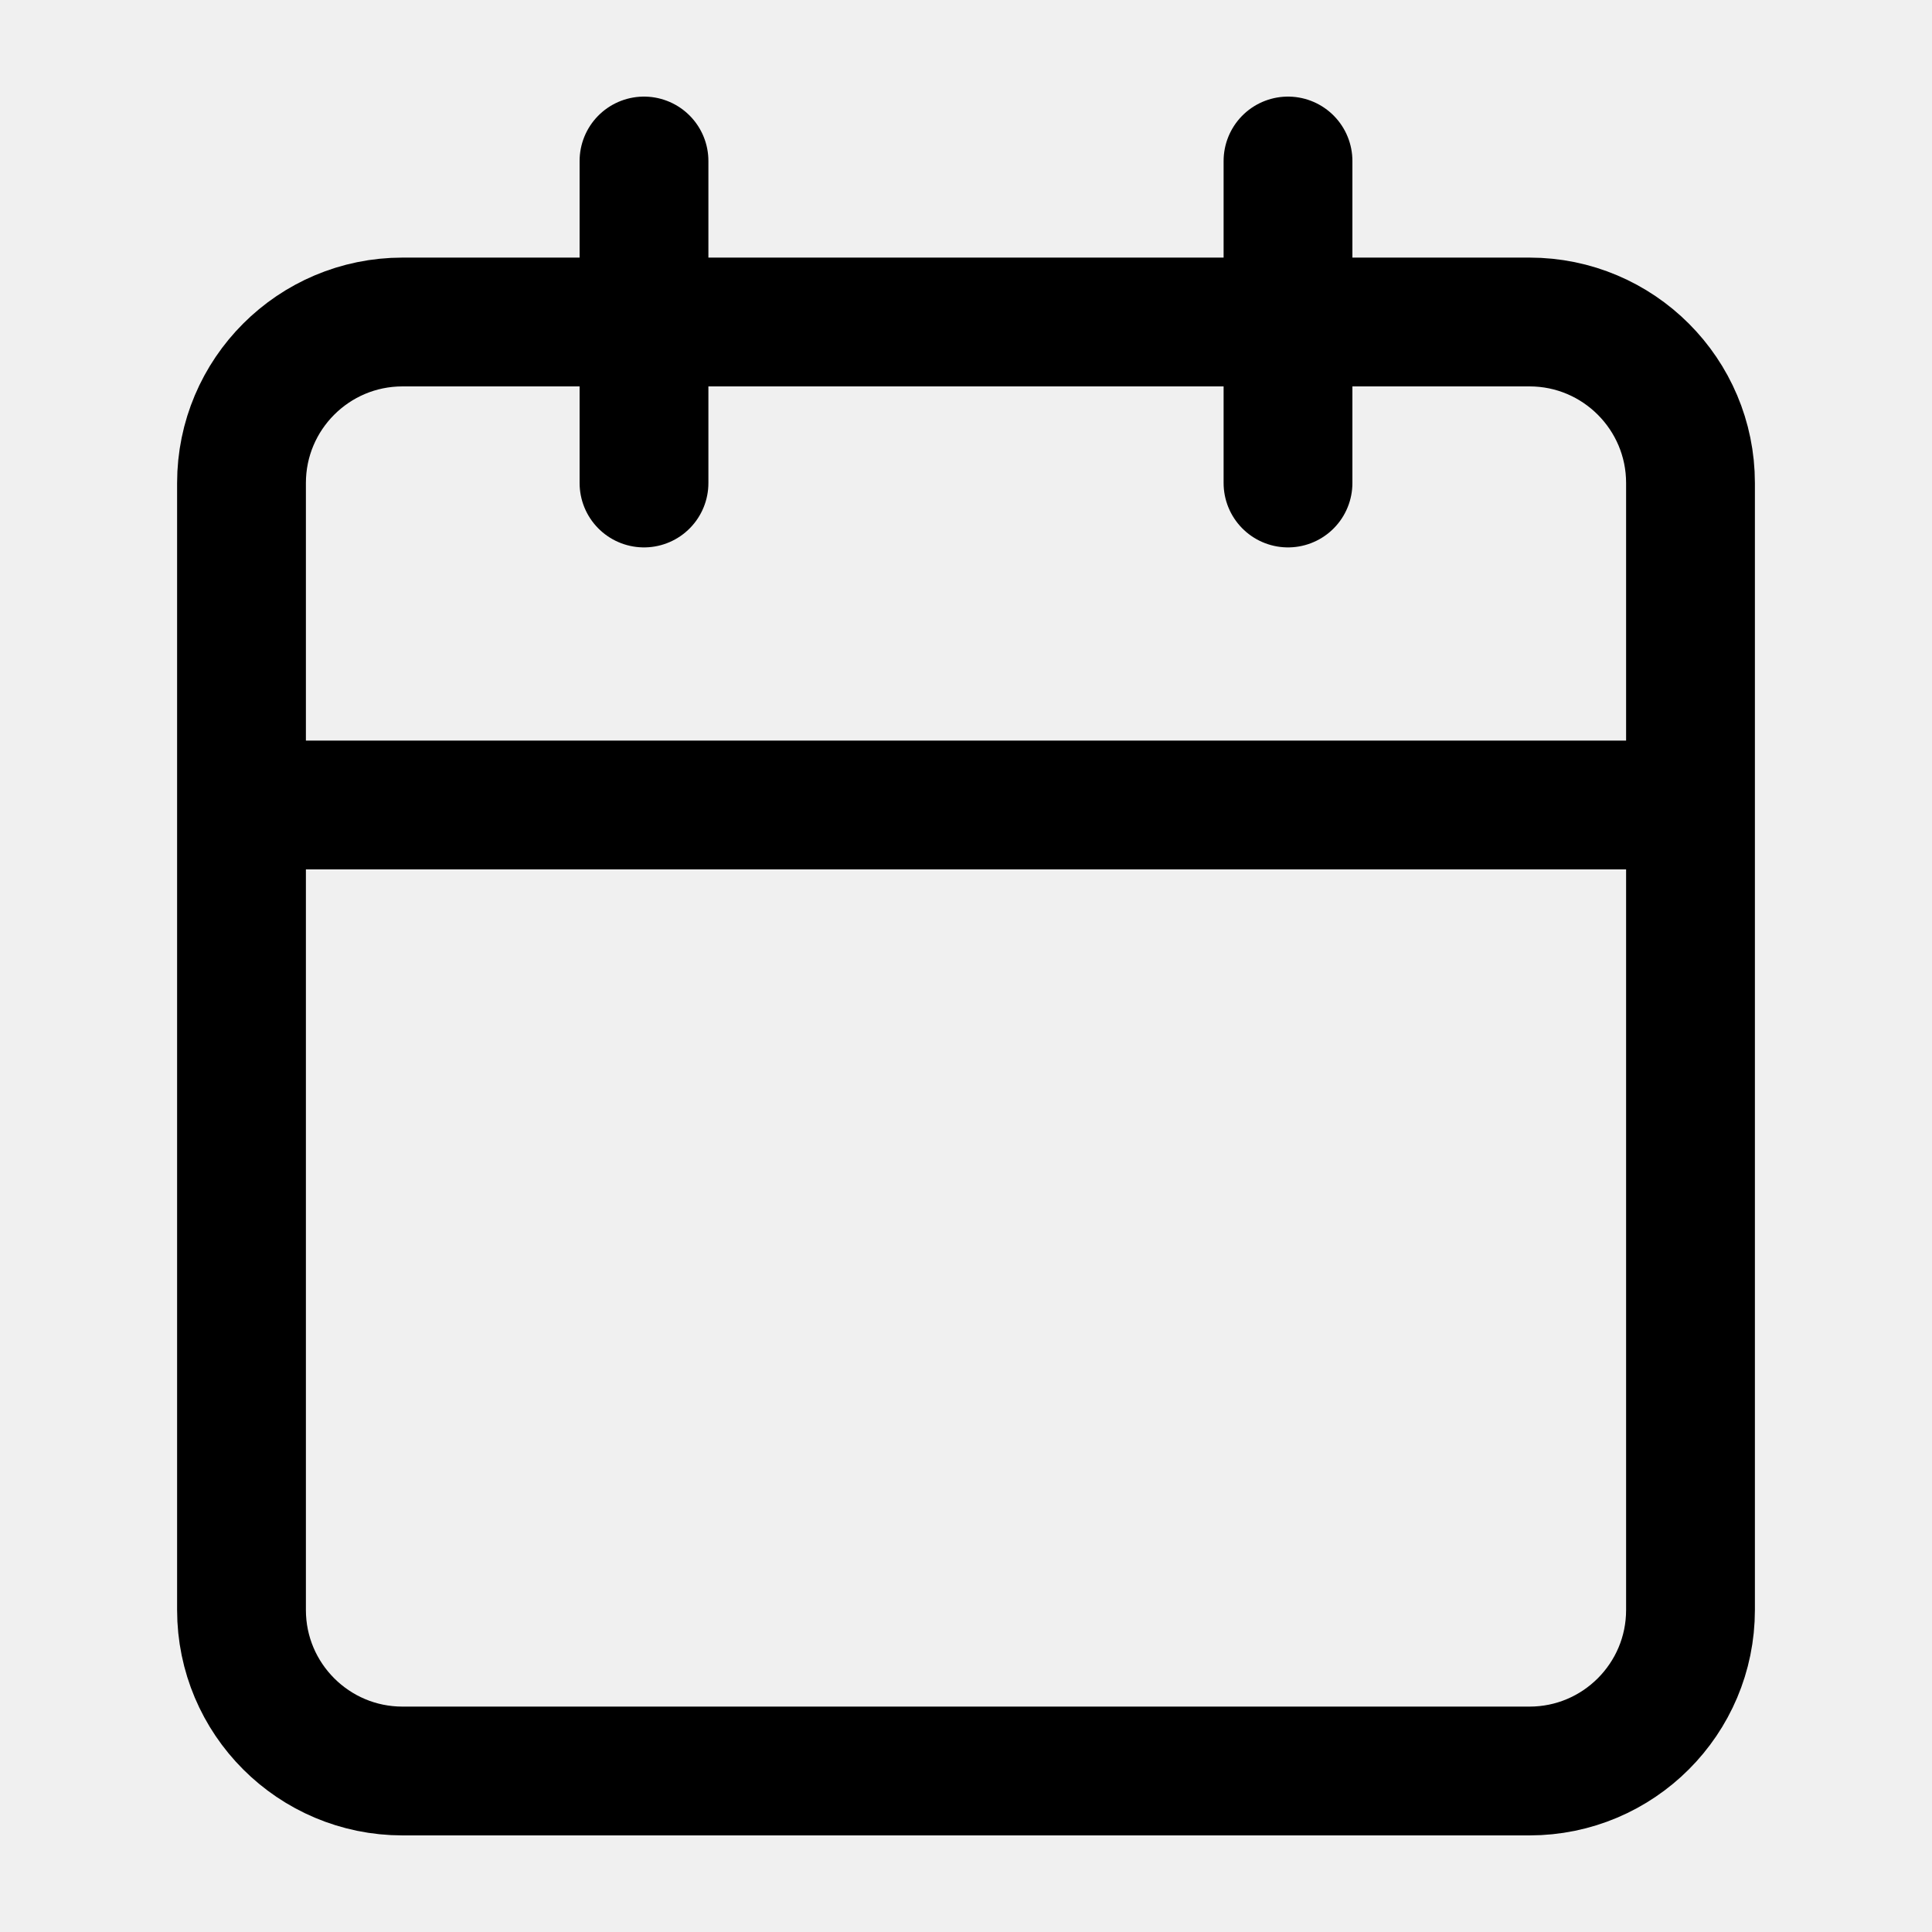
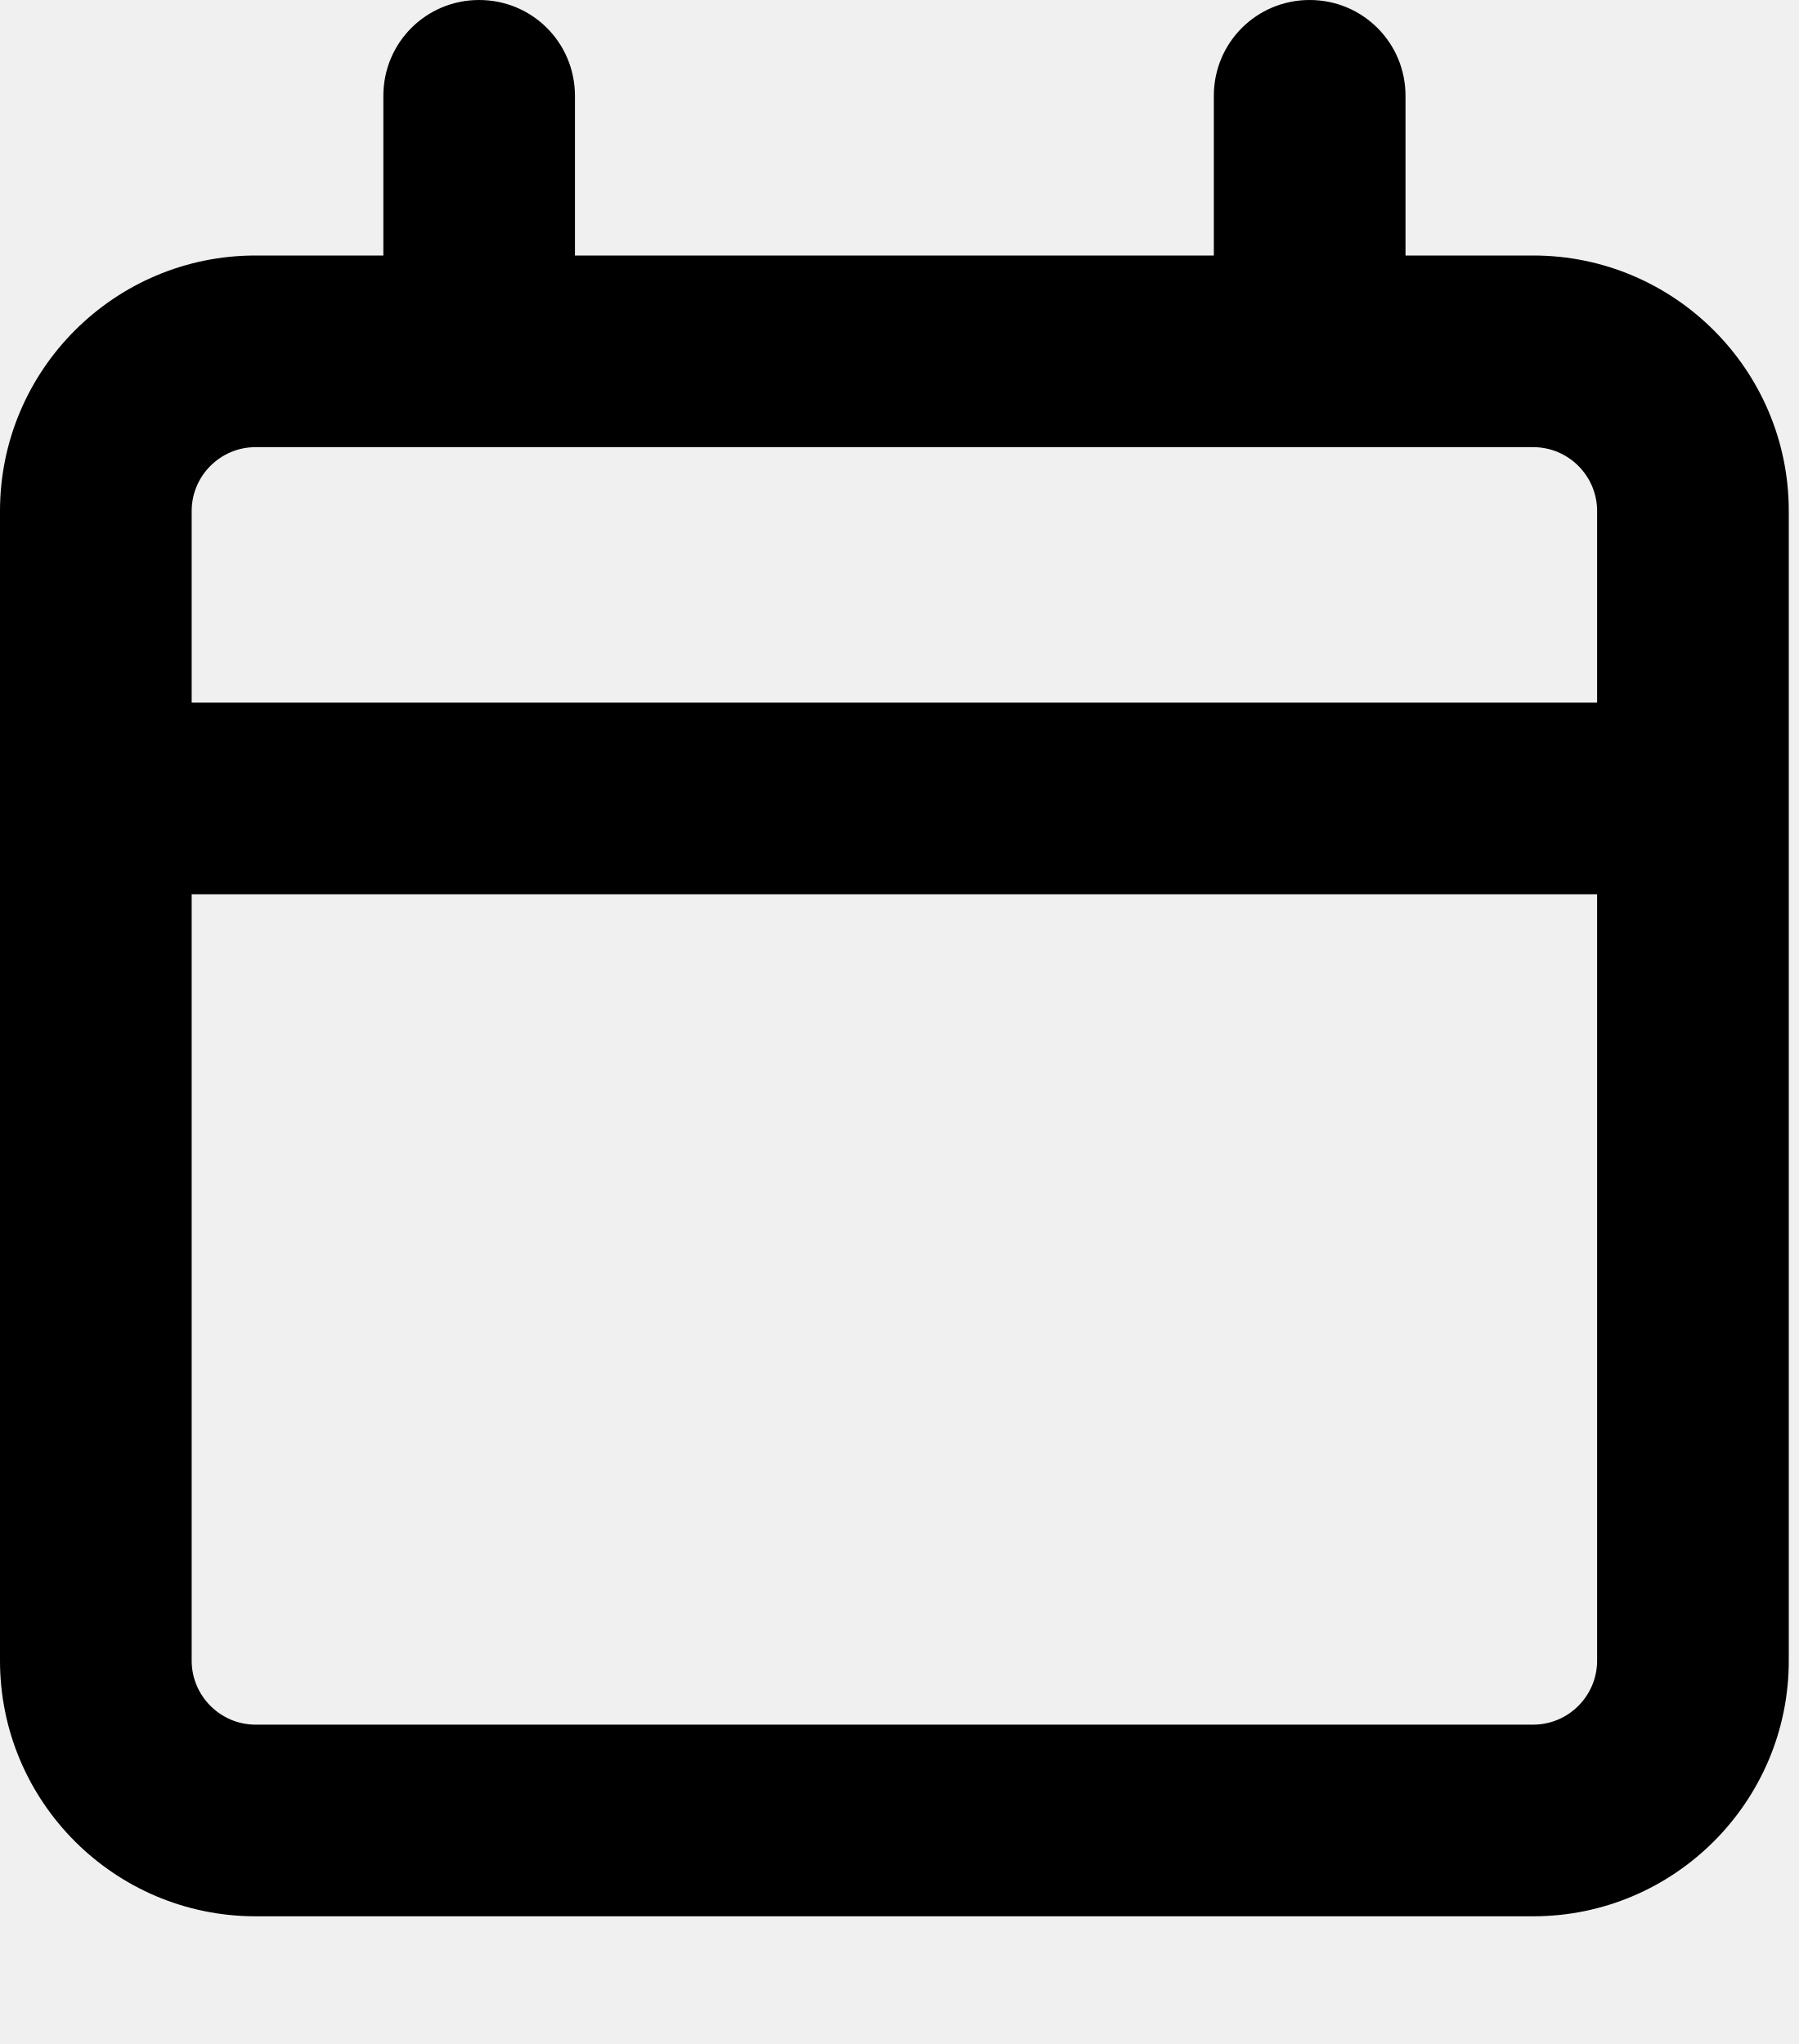
- <svg xmlns="http://www.w3.org/2000/svg" width="15" height="15" viewBox="0 0 15 15" fill="none">
-   <path d="M10 1.25V3.75M5 1.25V3.75M1.875 6.25H13.125M3.125 2.5H11.875C12.565 2.5 13.125 3.06 13.125 3.75V12.5C13.125 13.19 12.565 13.75 11.875 13.75H3.125C2.435 13.75 1.875 13.19 1.875 12.5V3.75C1.875 3.06 2.435 2.5 3.125 2.5Z" stroke="black" stroke-linecap="round" stroke-linejoin="round" />
+ <svg xmlns="http://www.w3.org/2000/svg" width="22" height="25" viewBox="0 0 22 25" fill="none">
+   <g clip-path="url(#clip0_5717_8985)">
+     <path d="M5.859 0C6.509 0 7.031 0.522 7.031 1.172V3.125H14.844V1.172C14.844 0.522 15.366 0 16.016 0C16.665 0 17.188 0.522 17.188 1.172V3.125H18.75C20.474 3.125 21.875 4.526 21.875 6.25V20.312C21.875 22.036 20.474 23.438 18.75 23.438H3.125C1.401 23.438 0 22.036 0 20.312V6.25C0 4.526 1.401 3.125 3.125 3.125H4.688V1.172C4.688 0.522 5.21 0 5.859 0ZM5.859 5.469H3.125C2.695 5.469 2.344 5.82 2.344 6.25V8.594H19.531V6.25C19.531 5.82 19.18 5.469 18.75 5.469H5.859ZM2.344 10.938V20.312C2.344 20.742 2.695 21.094 3.125 21.094H18.75C19.18 21.094 19.531 20.742 19.531 20.312V10.938H2.344Z" fill="black" />
+   </g>
+   <defs>
+     <clipPath id="clip0_5717_8985">
+       <rect width="21.875" height="25" fill="white" />
+     </clipPath>
+   </defs>
</svg>
